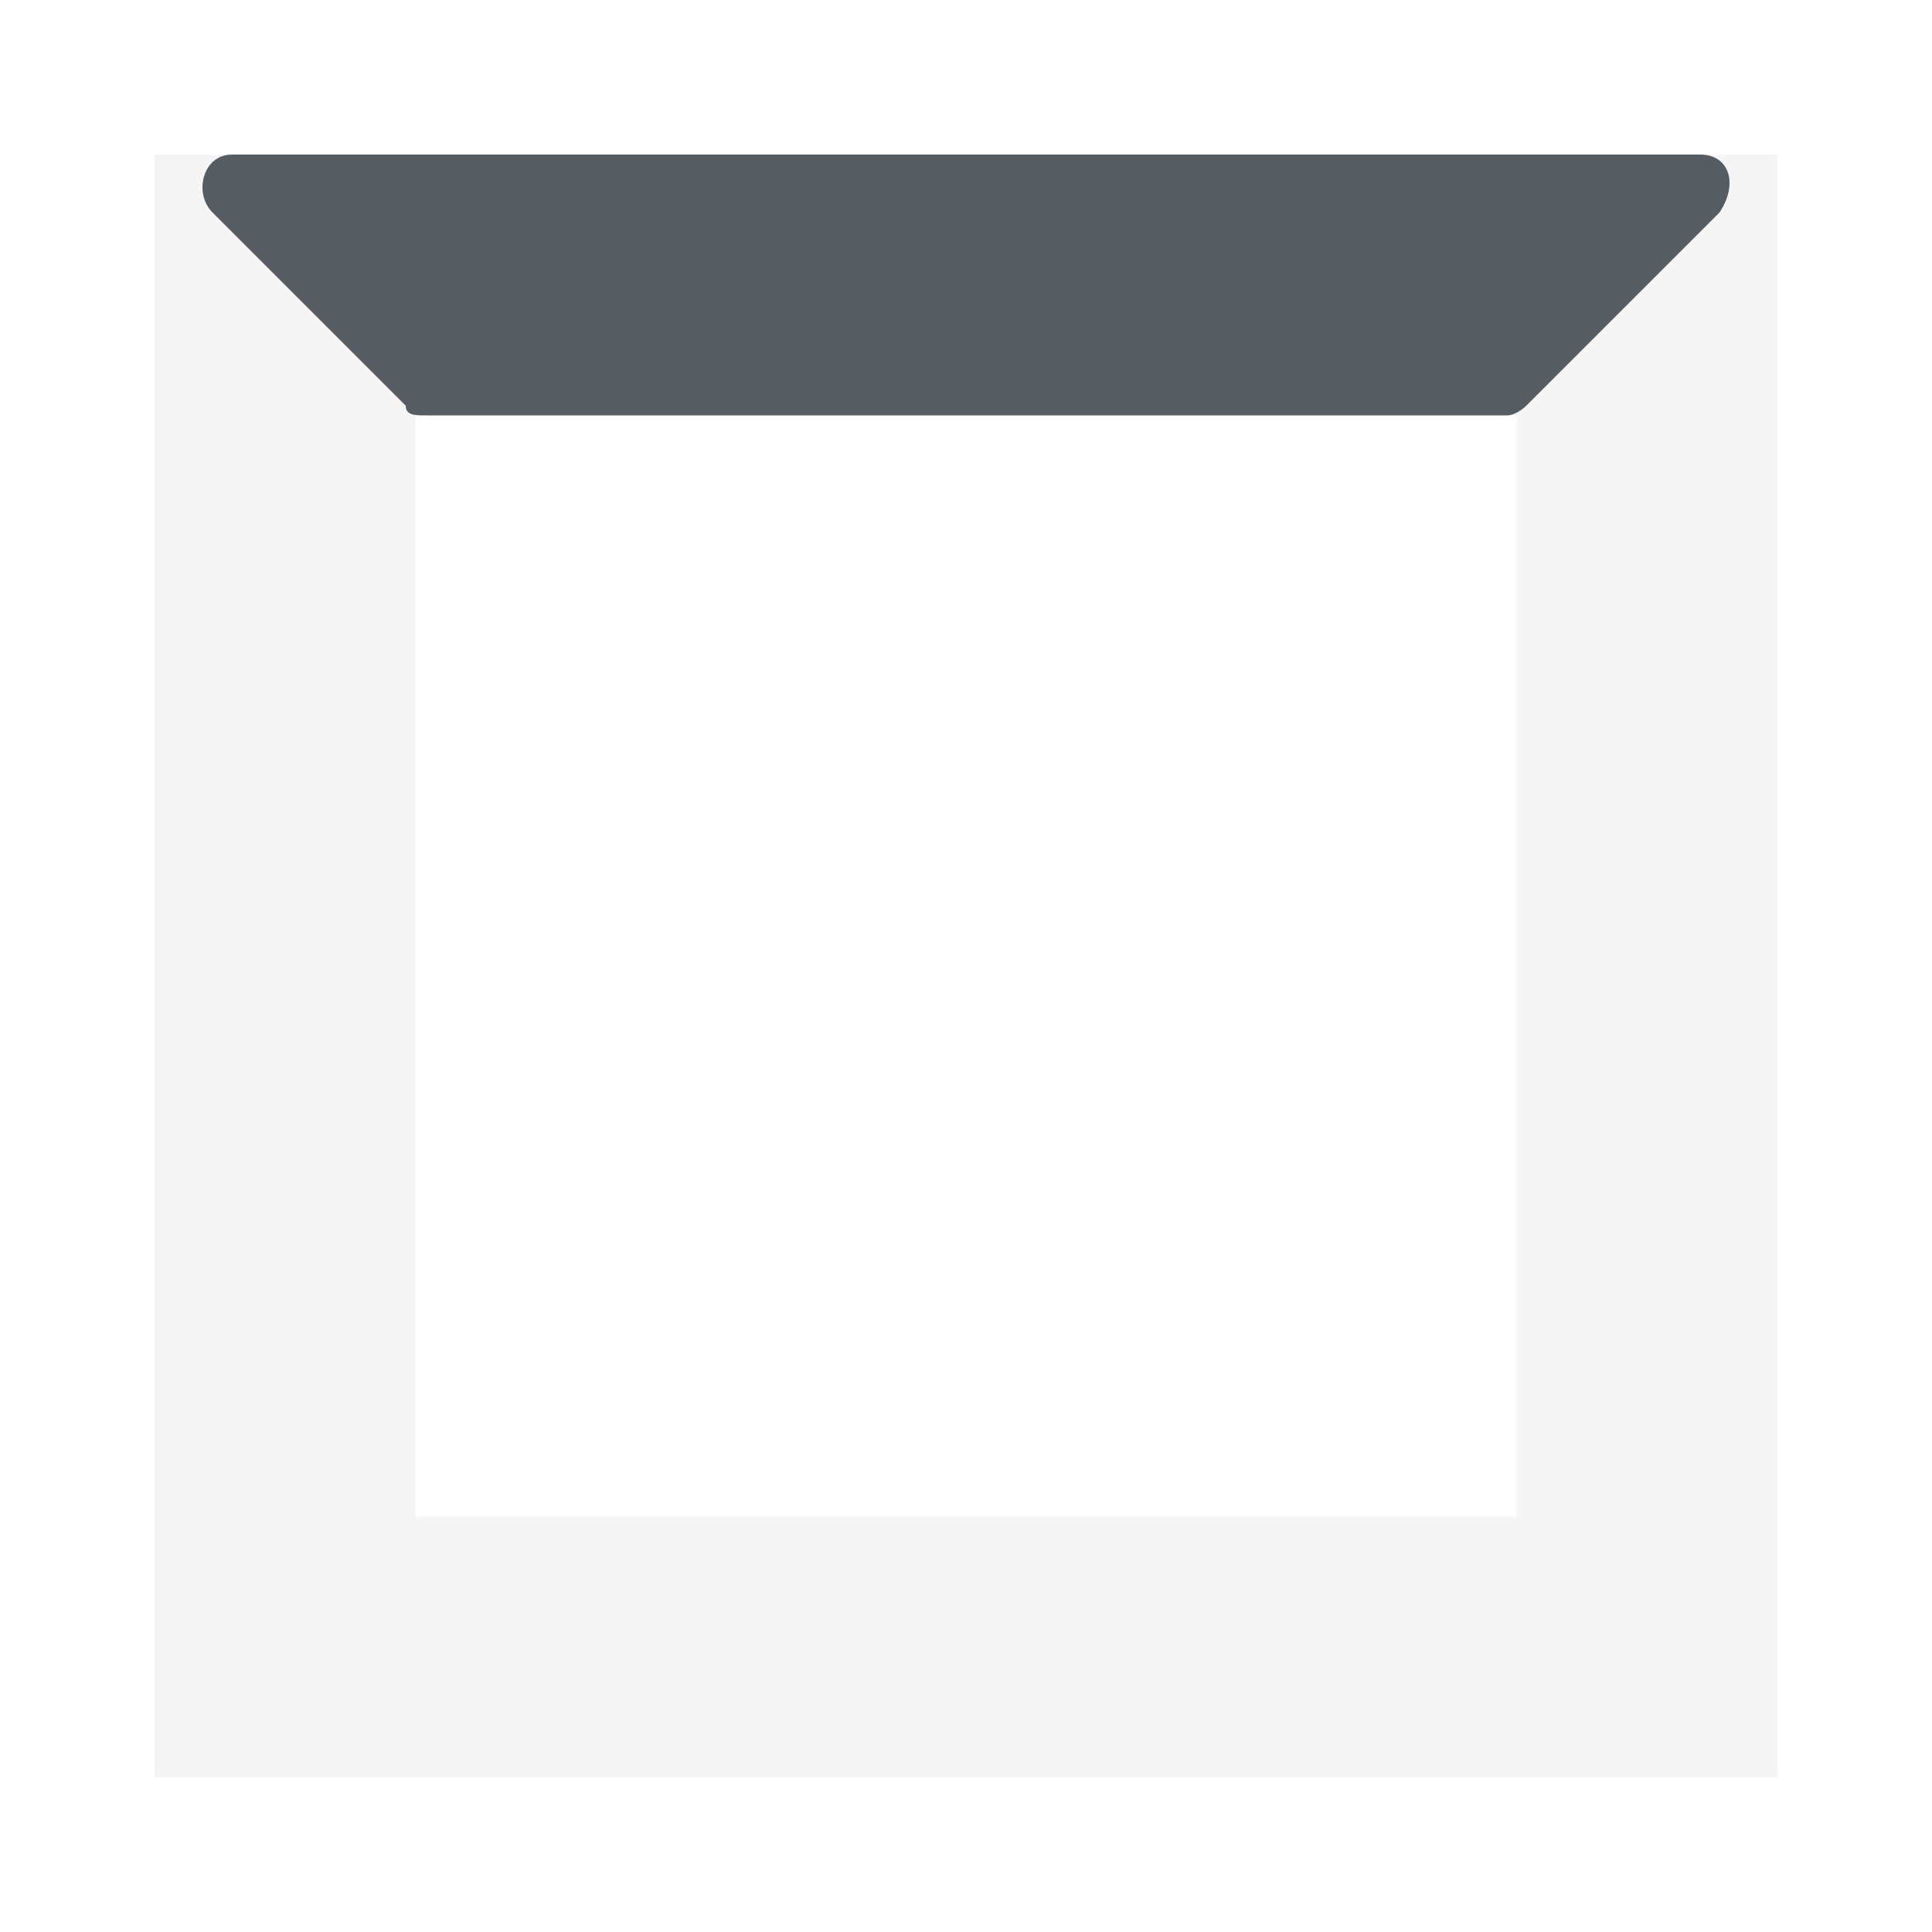
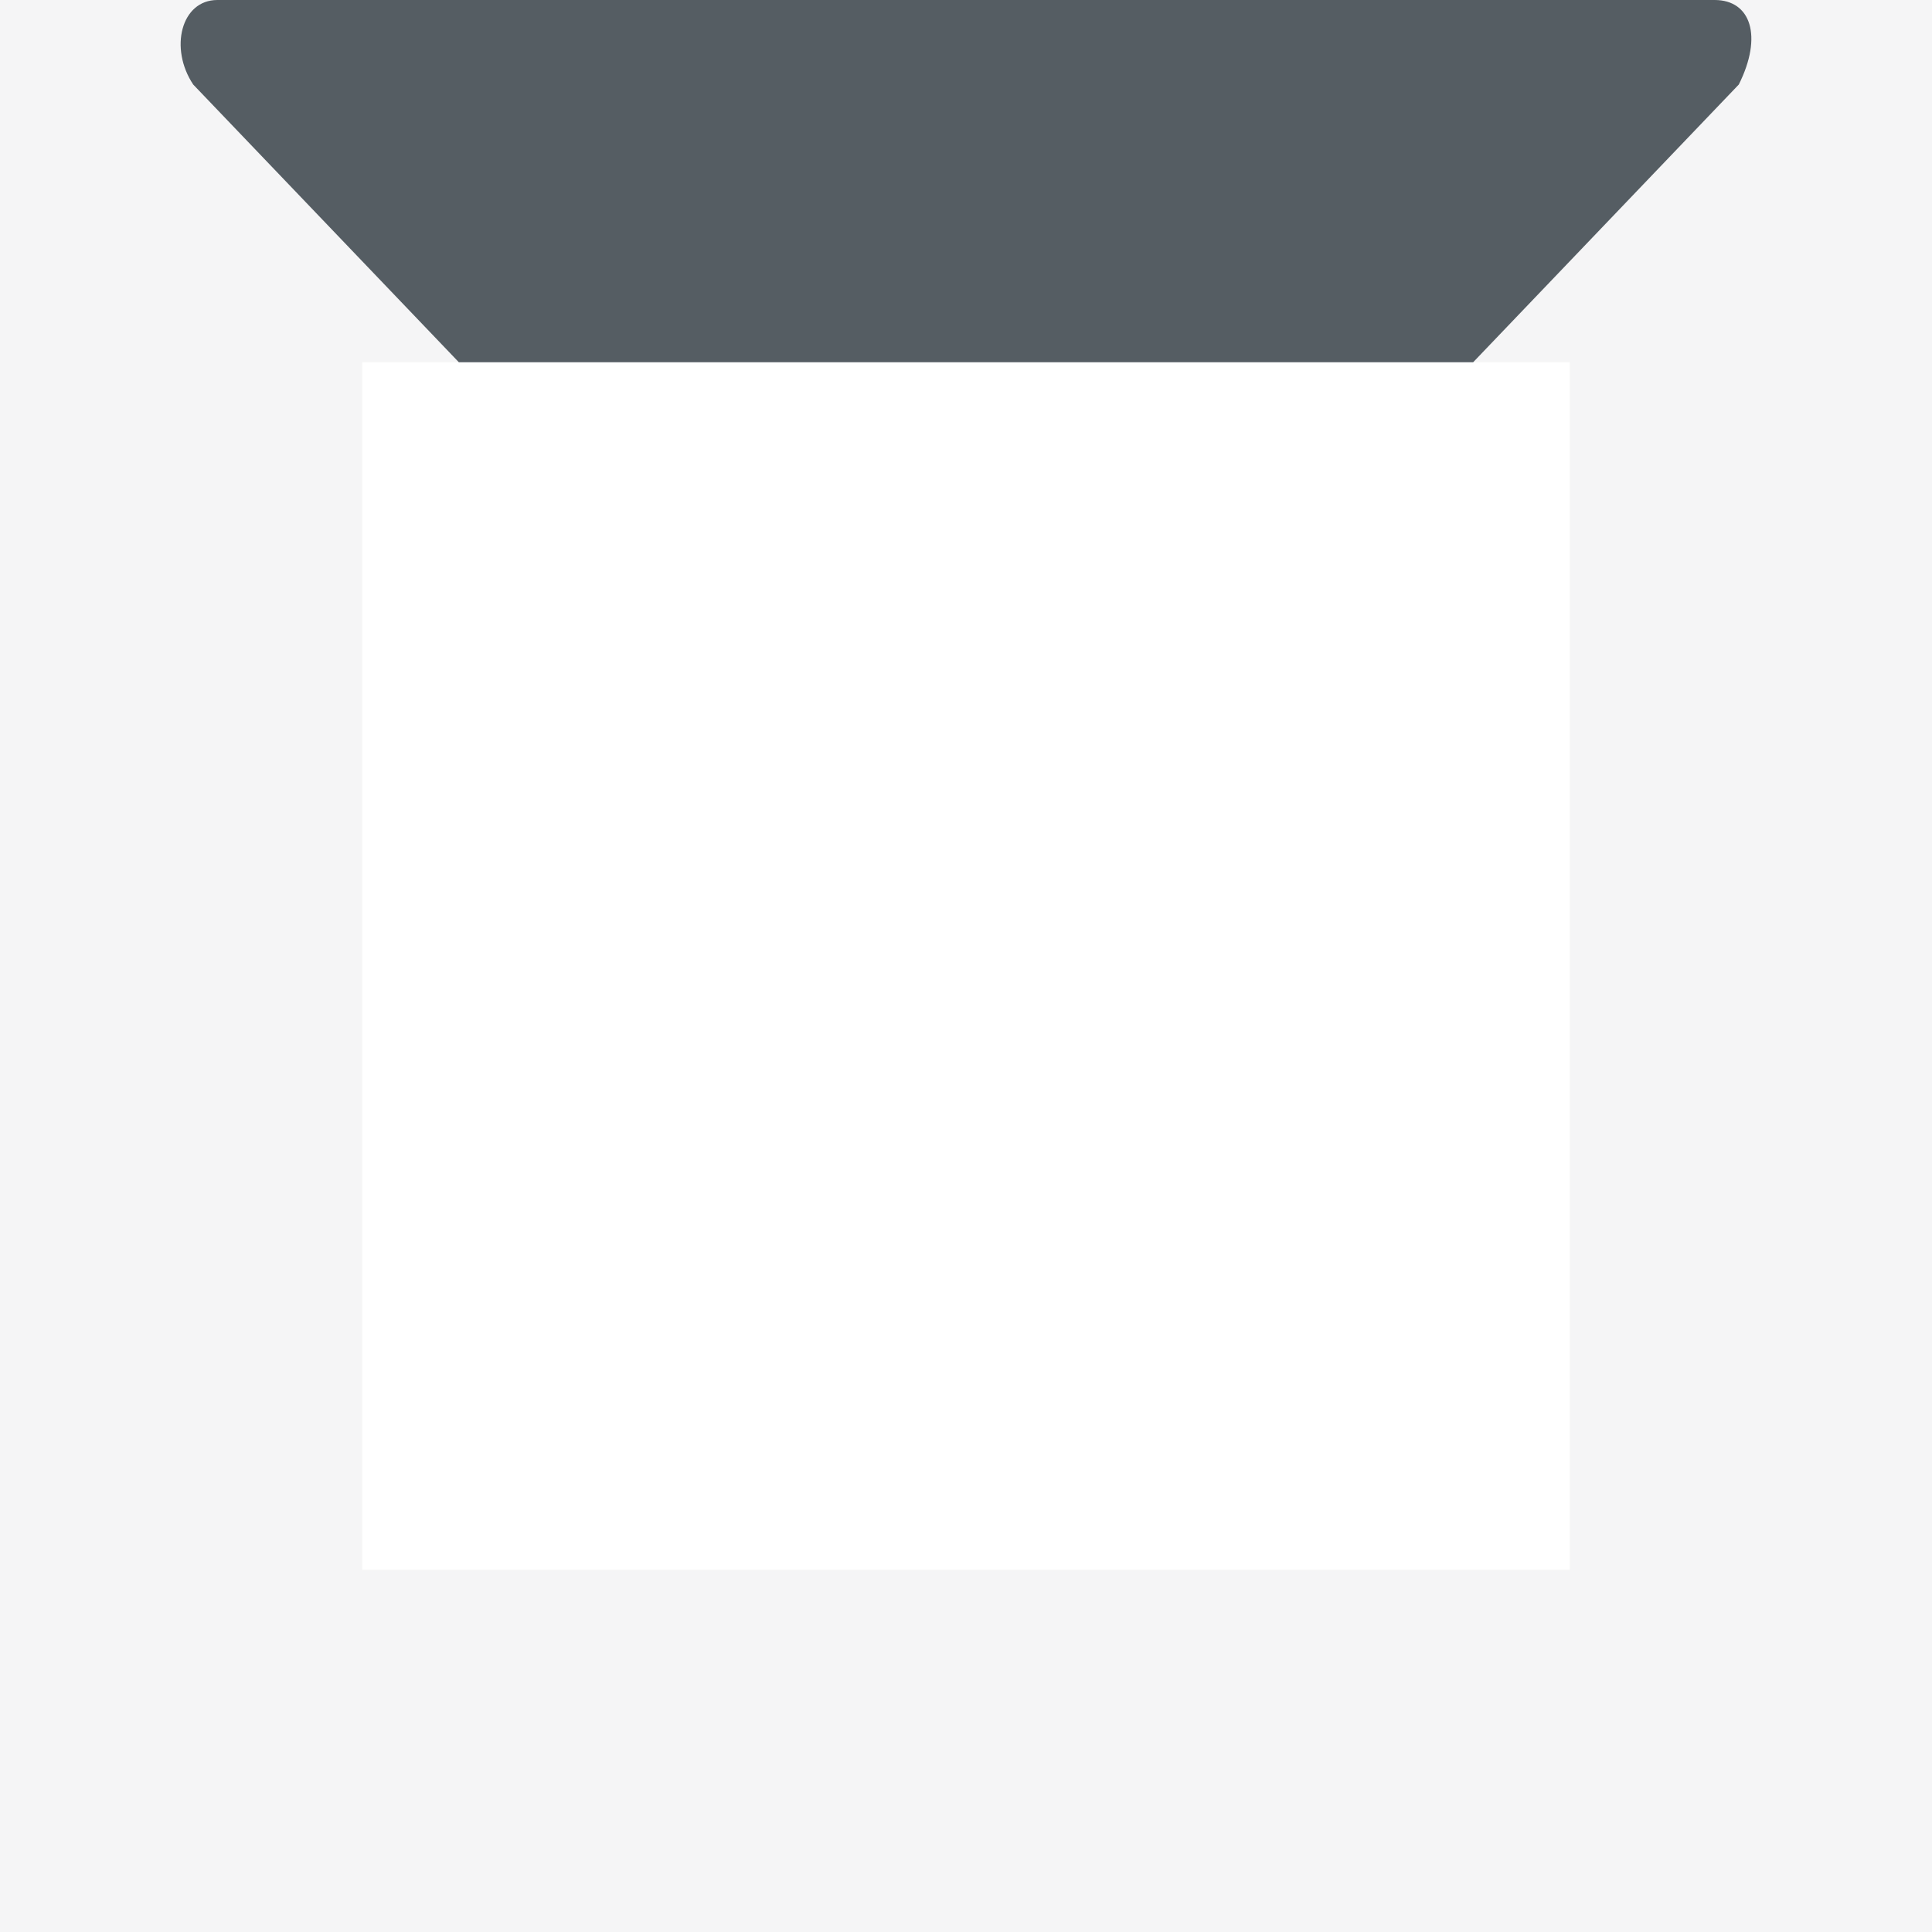
- <svg xmlns="http://www.w3.org/2000/svg" version="1.1" id="Layer_1" x="0px" y="0px" viewBox="0 0 20 20" style="enable-background:new 0 0 20 20;" xml:space="preserve">
+ <svg xmlns="http://www.w3.org/2000/svg" version="1.1" id="Layer_1" x="0px" y="0px" viewBox="0 0 16 16" style="enable-background:new 0 0 16 16;" xml:space="preserve">
  <style type="text/css">
- 	.st0{opacity:6.000000e-02;fill:#555D63;}
+ 	.st0{opacity:6.000000e-02;fill:#555D63;enable-background:new    ;}
	.st1{fill:#555D63;}
</style>
-   <path class="st0" d="M1.6,1.6v16.8h16.8V1.6H1.6z M15.7,15.7H4.3V4.3h11.4V15.7z" />
-   <path class="st1" d="M15.6,4.3H4.4c-0.1,0-0.2,0-0.2-0.1l-2-2C2,2,2.1,1.6,2.4,1.6h15.2c0.3,0,0.4,0.3,0.2,0.6l-2,2  C15.8,4.2,15.7,4.3,15.6,4.3z" />
+   <path class="st0" d="M0,0v16h16V0H0z M13,13H3V3h10V13z" />
+   <path class="st1" d="M1.6,0.7C1.4,0.4,1.5,0,1.8,0h12.4c0.3,0,0.4,0.3,0.2,0.7L12.2,3H3.8L1.6,0.7z" />
</svg>
